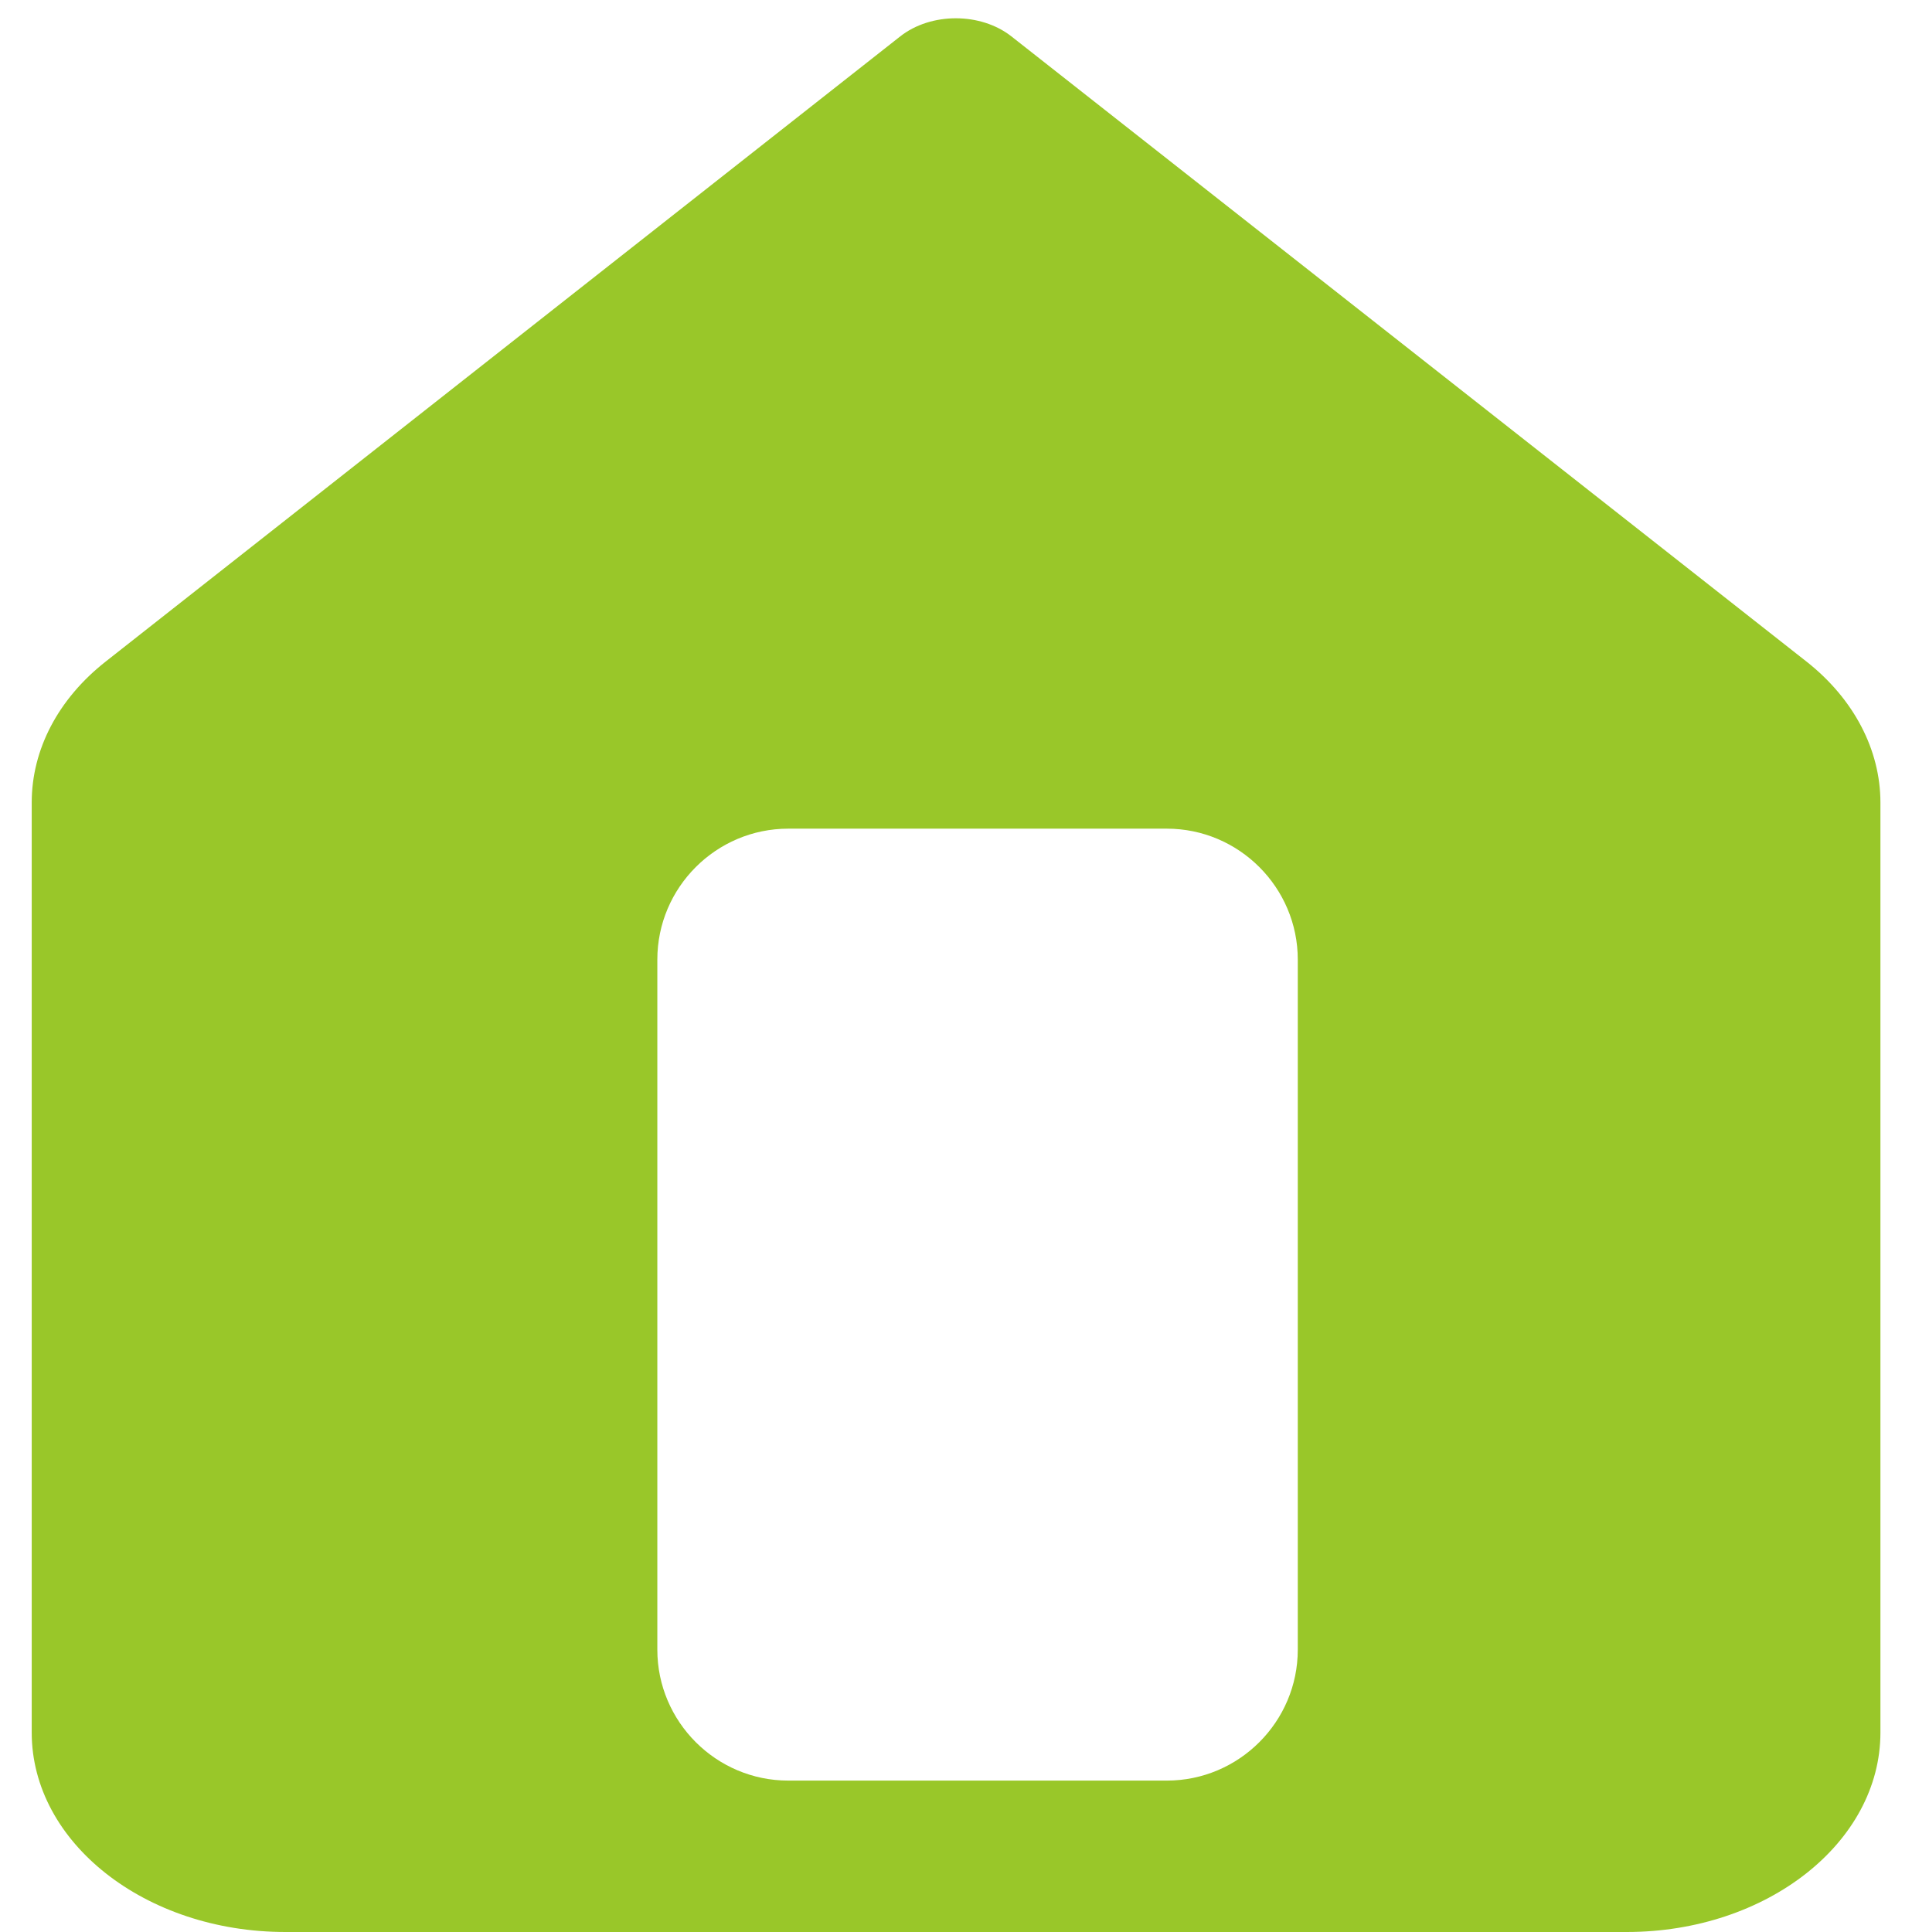
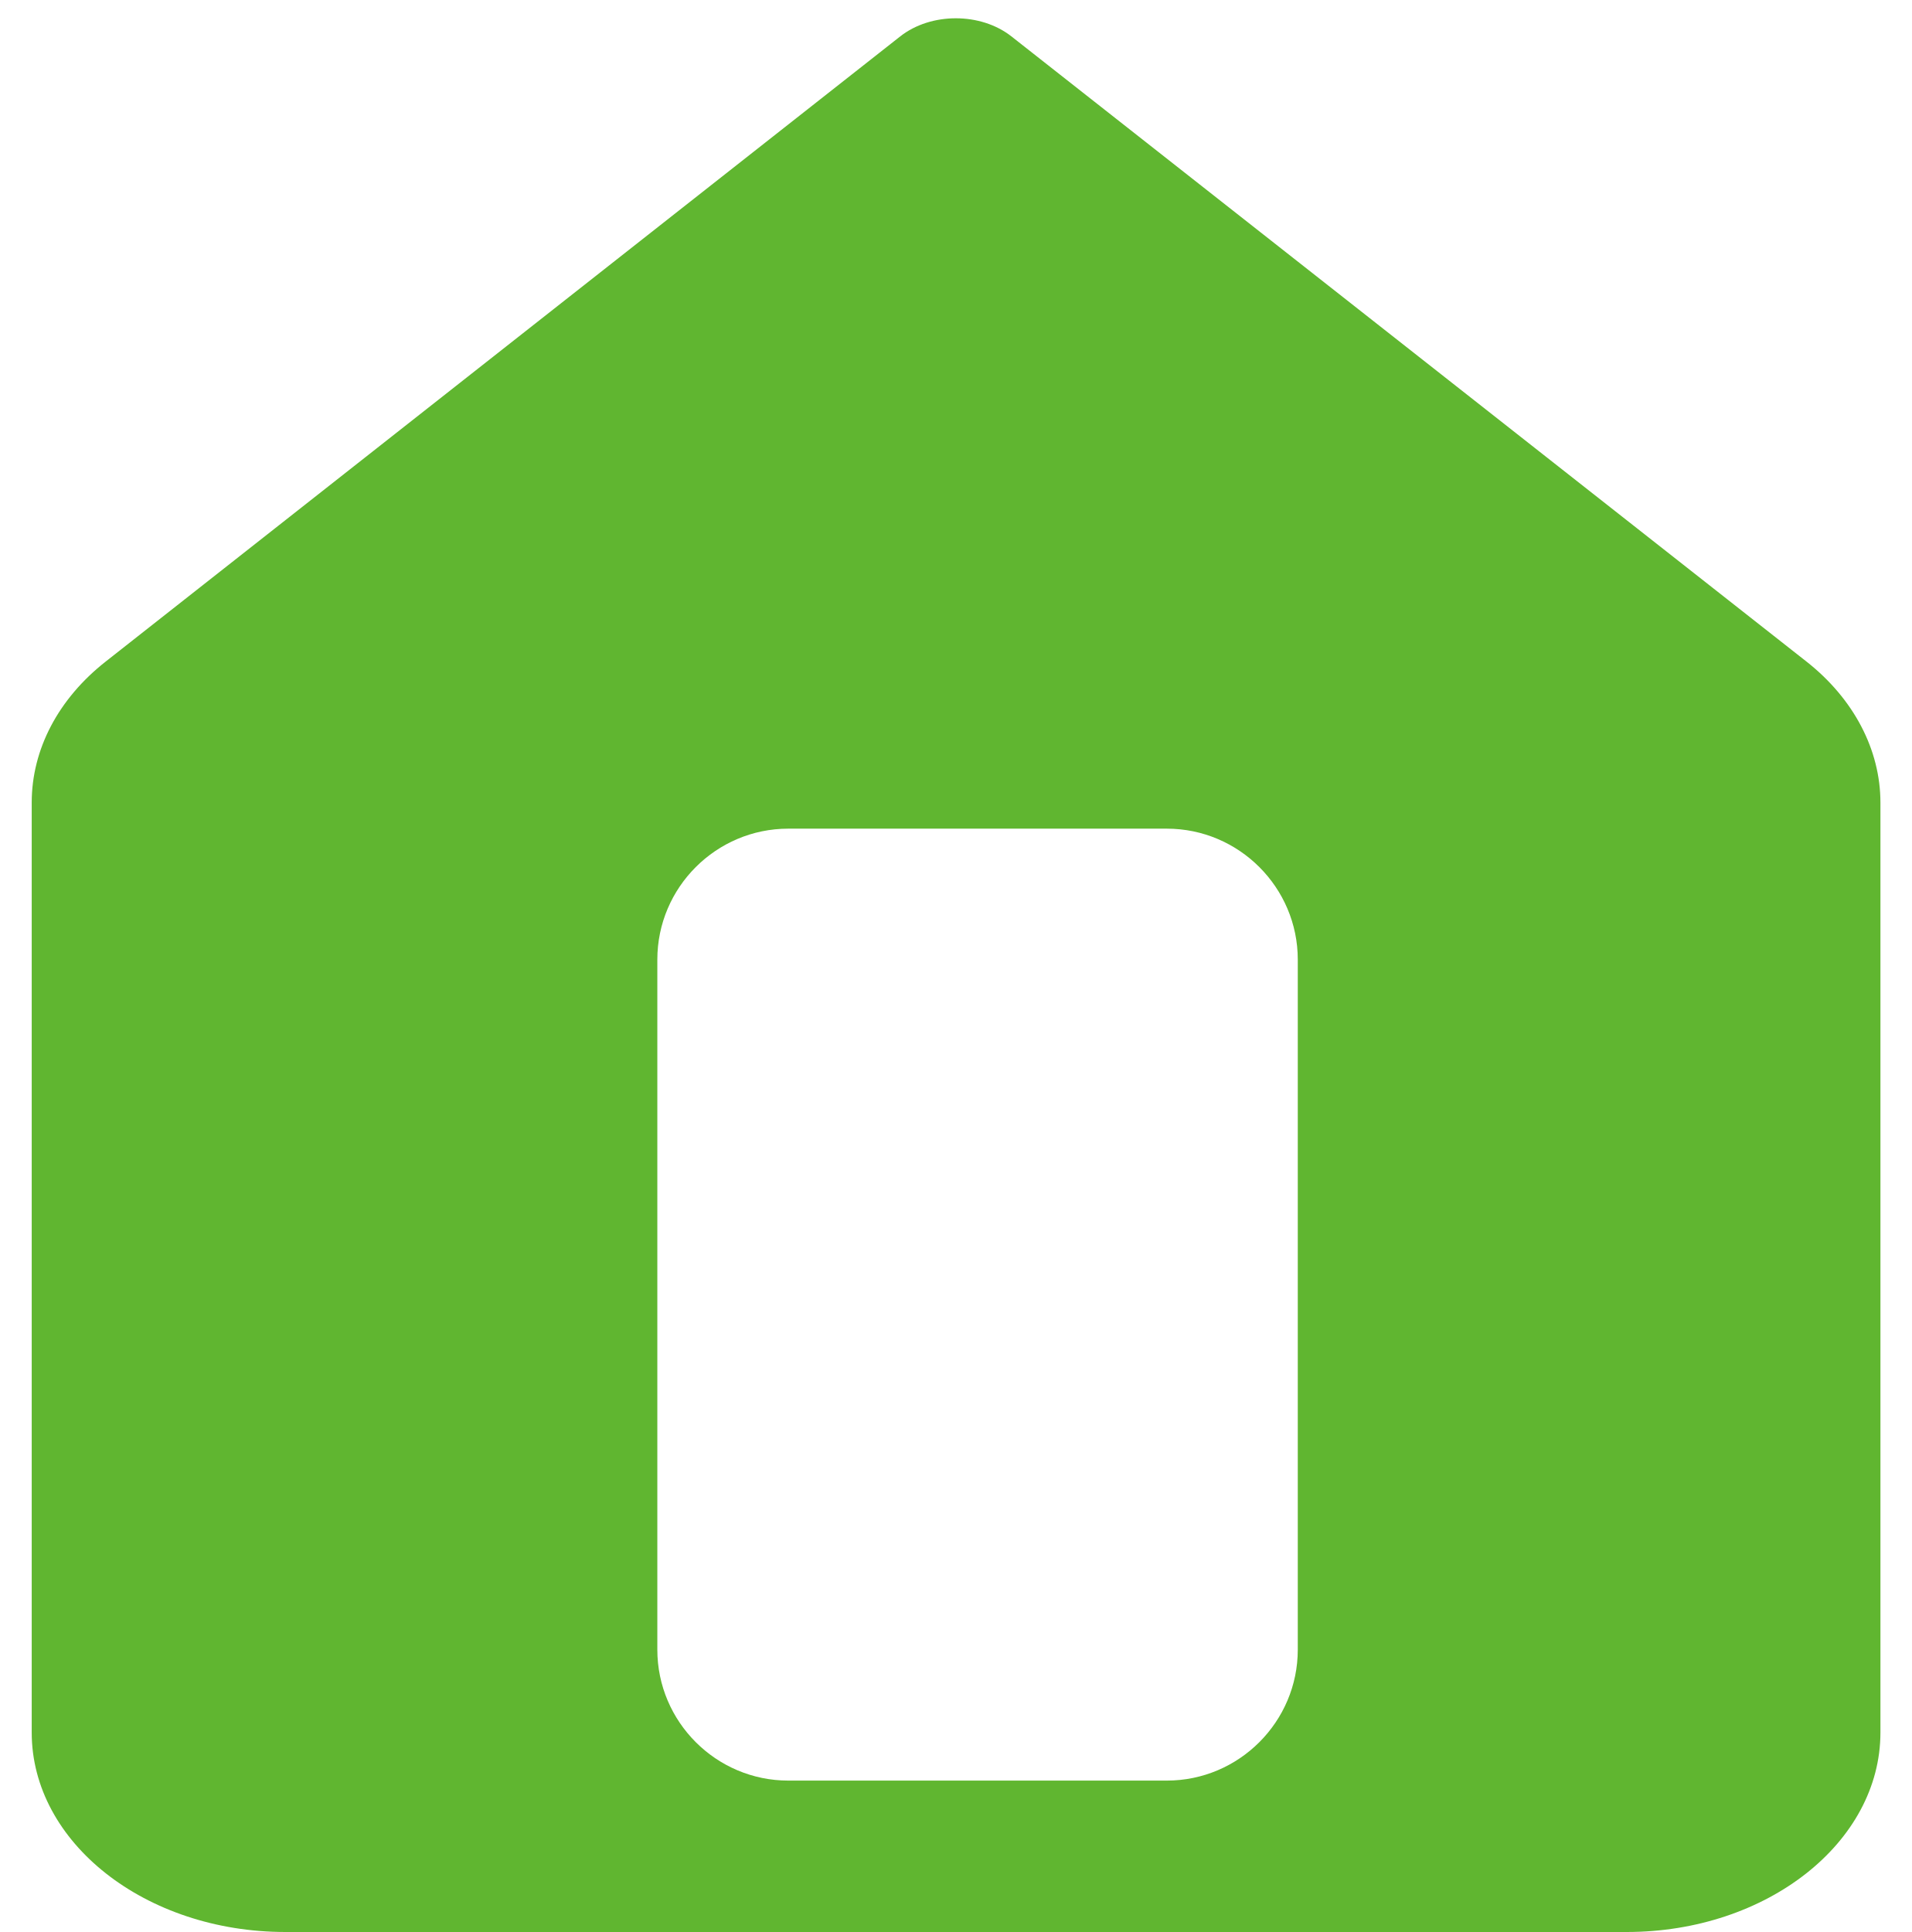
- <svg xmlns="http://www.w3.org/2000/svg" version="1.1" id="레이어_1" x="0px" y="0px" viewBox="0 0 37.37 37.77" style="enable-background:new 0 0 37.37 37.77;" xml:space="preserve" fill="#99C729">
+ <svg xmlns="http://www.w3.org/2000/svg" version="1.1" id="레이어_1" x="0px" y="0px" viewBox="0 0 37.37 37.77" style="enable-background:new 0 0 37.37 37.77;" xml:space="preserve" fill="#60B630">
  <path class="st5" d="M35.31,12.93L19.77,0.71c-0.6-0.47-1.57-0.47-2.17,0L2.07,12.93c-0.93,0.73-1.45,1.72-1.45,2.76v18.18  c0,2.15,2.22,3.9,4.96,3.9H31.8c2.74,0,4.96-1.75,4.96-3.9V15.69C36.76,14.66,36.24,13.66,35.31,12.93z M25.37,32.25  c0,1.41-1.15,2.56-2.56,2.56h-7.4c-1.41,0-2.56-1.15-2.56-2.56V18.76c0-1.41,1.15-2.56,2.56-2.56h7.4c1.41,0,2.56,1.15,2.56,2.56  V32.25z" />
</svg>
